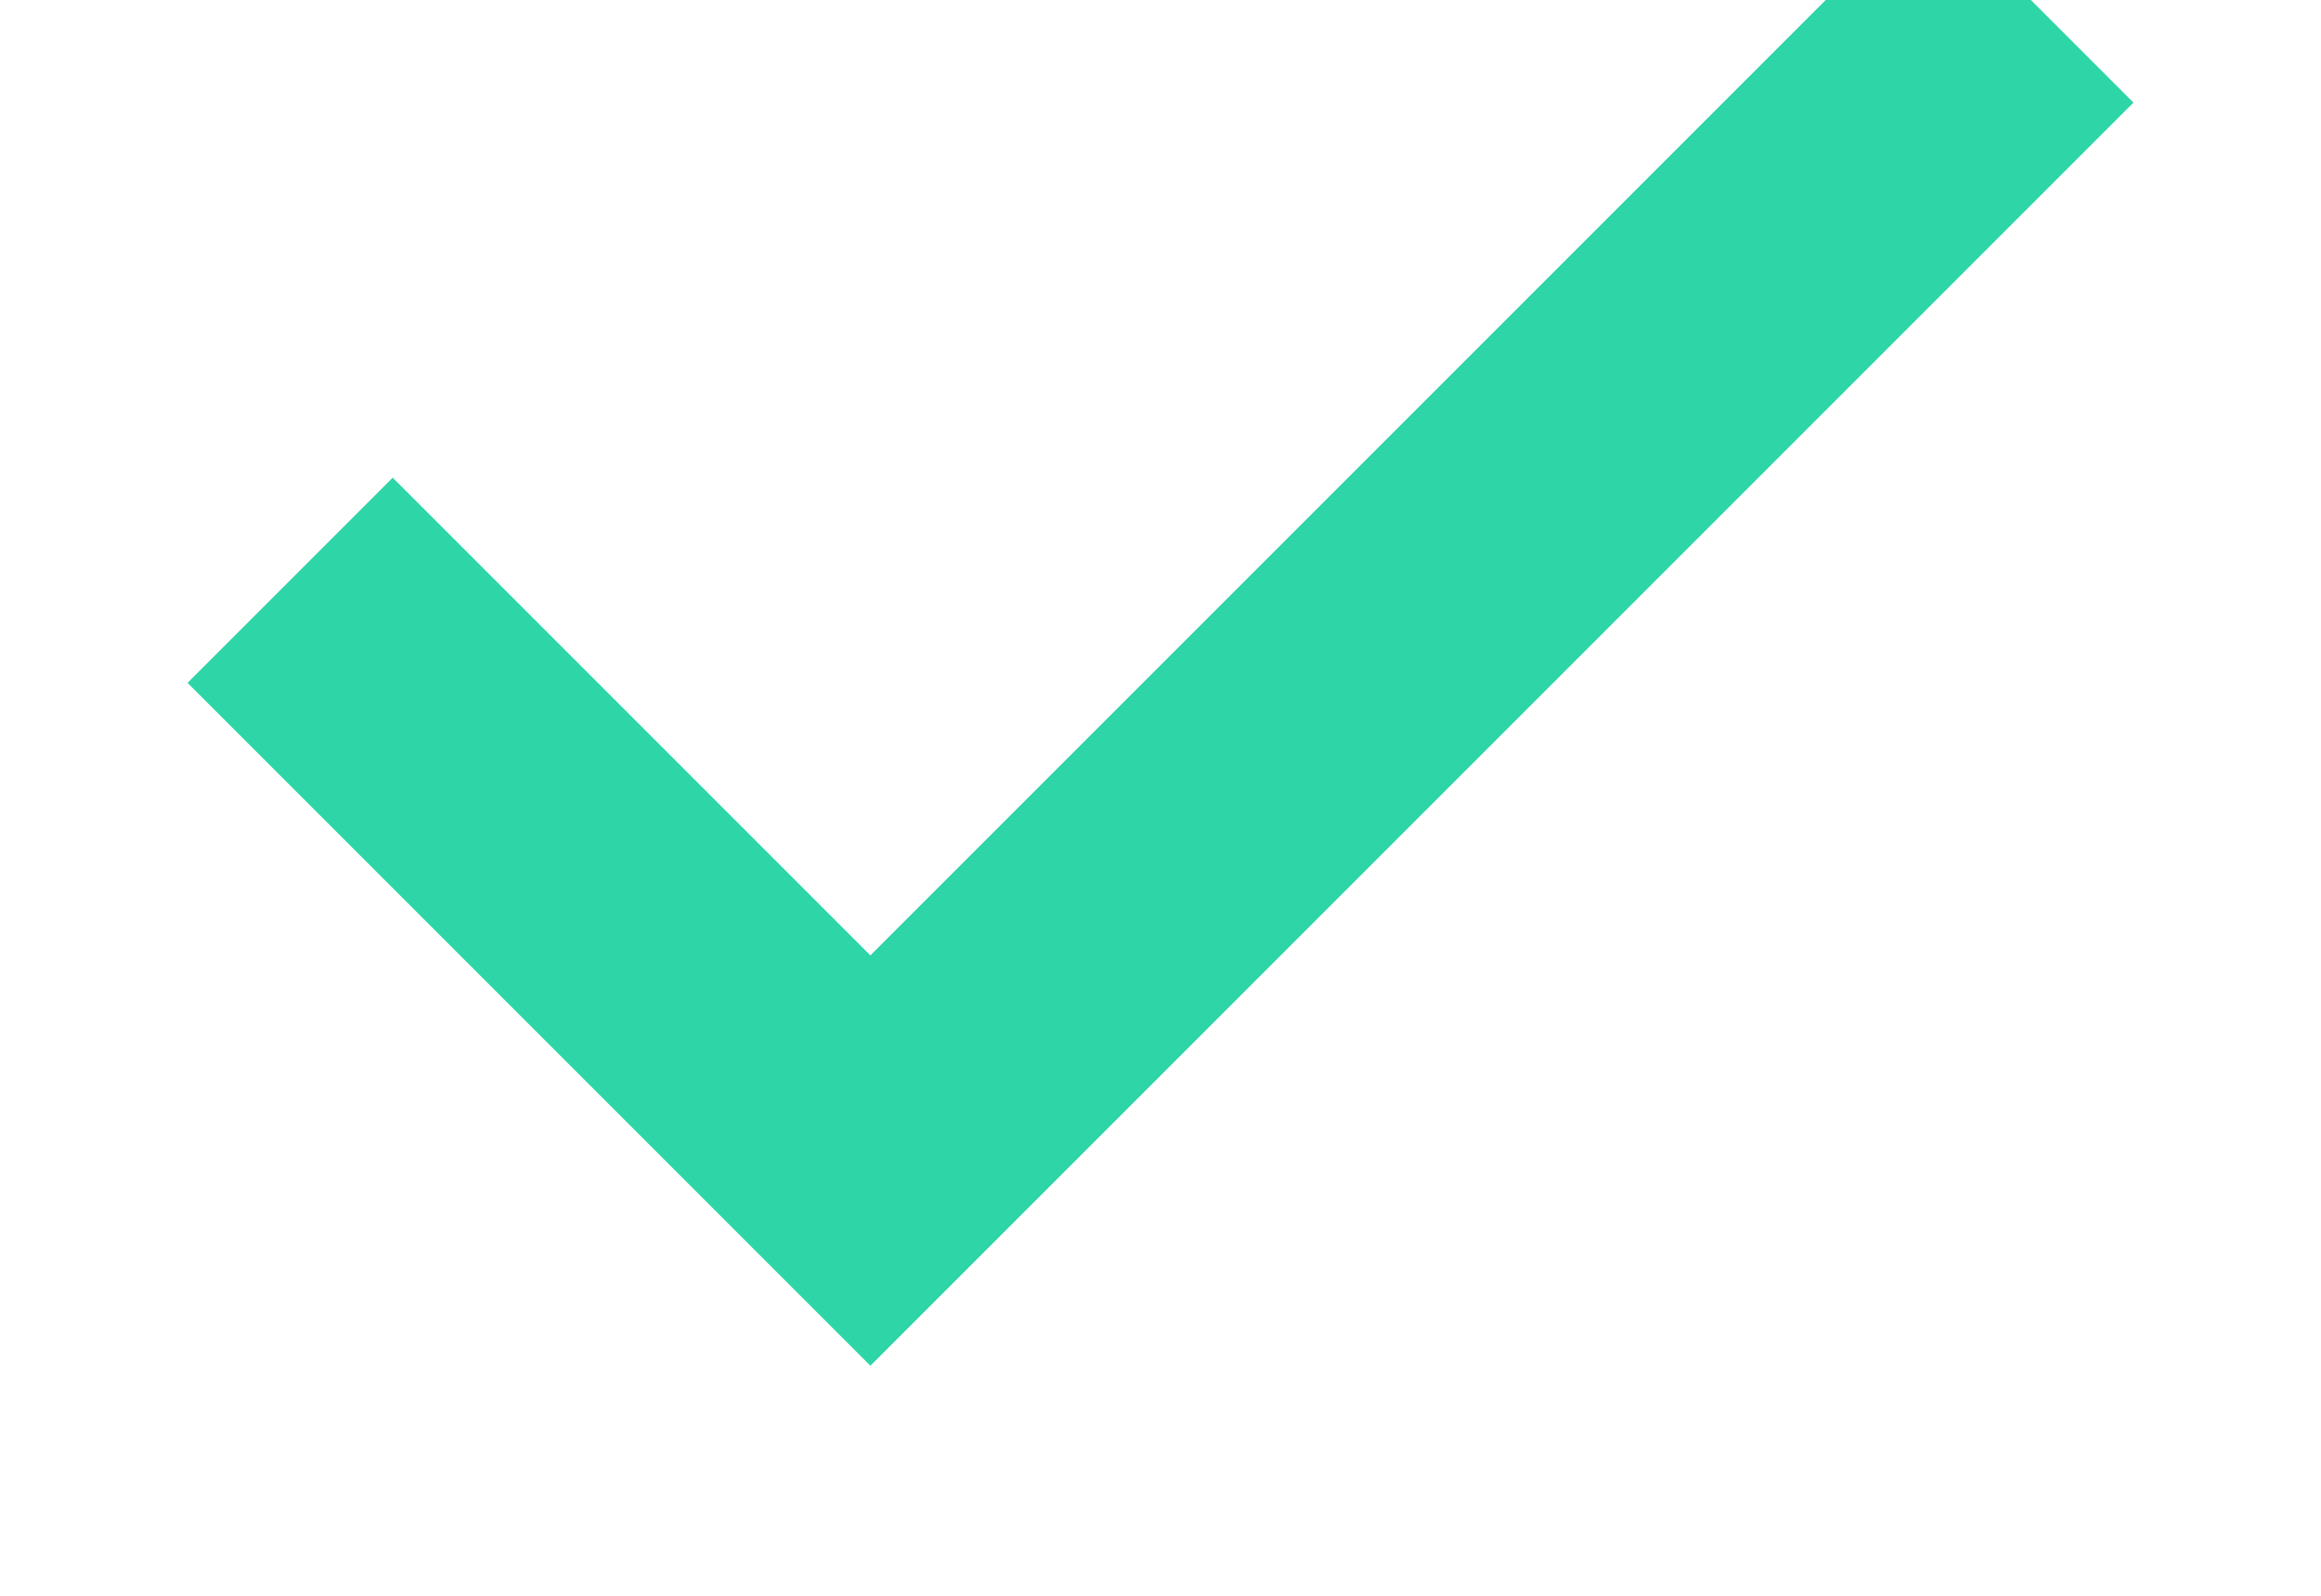
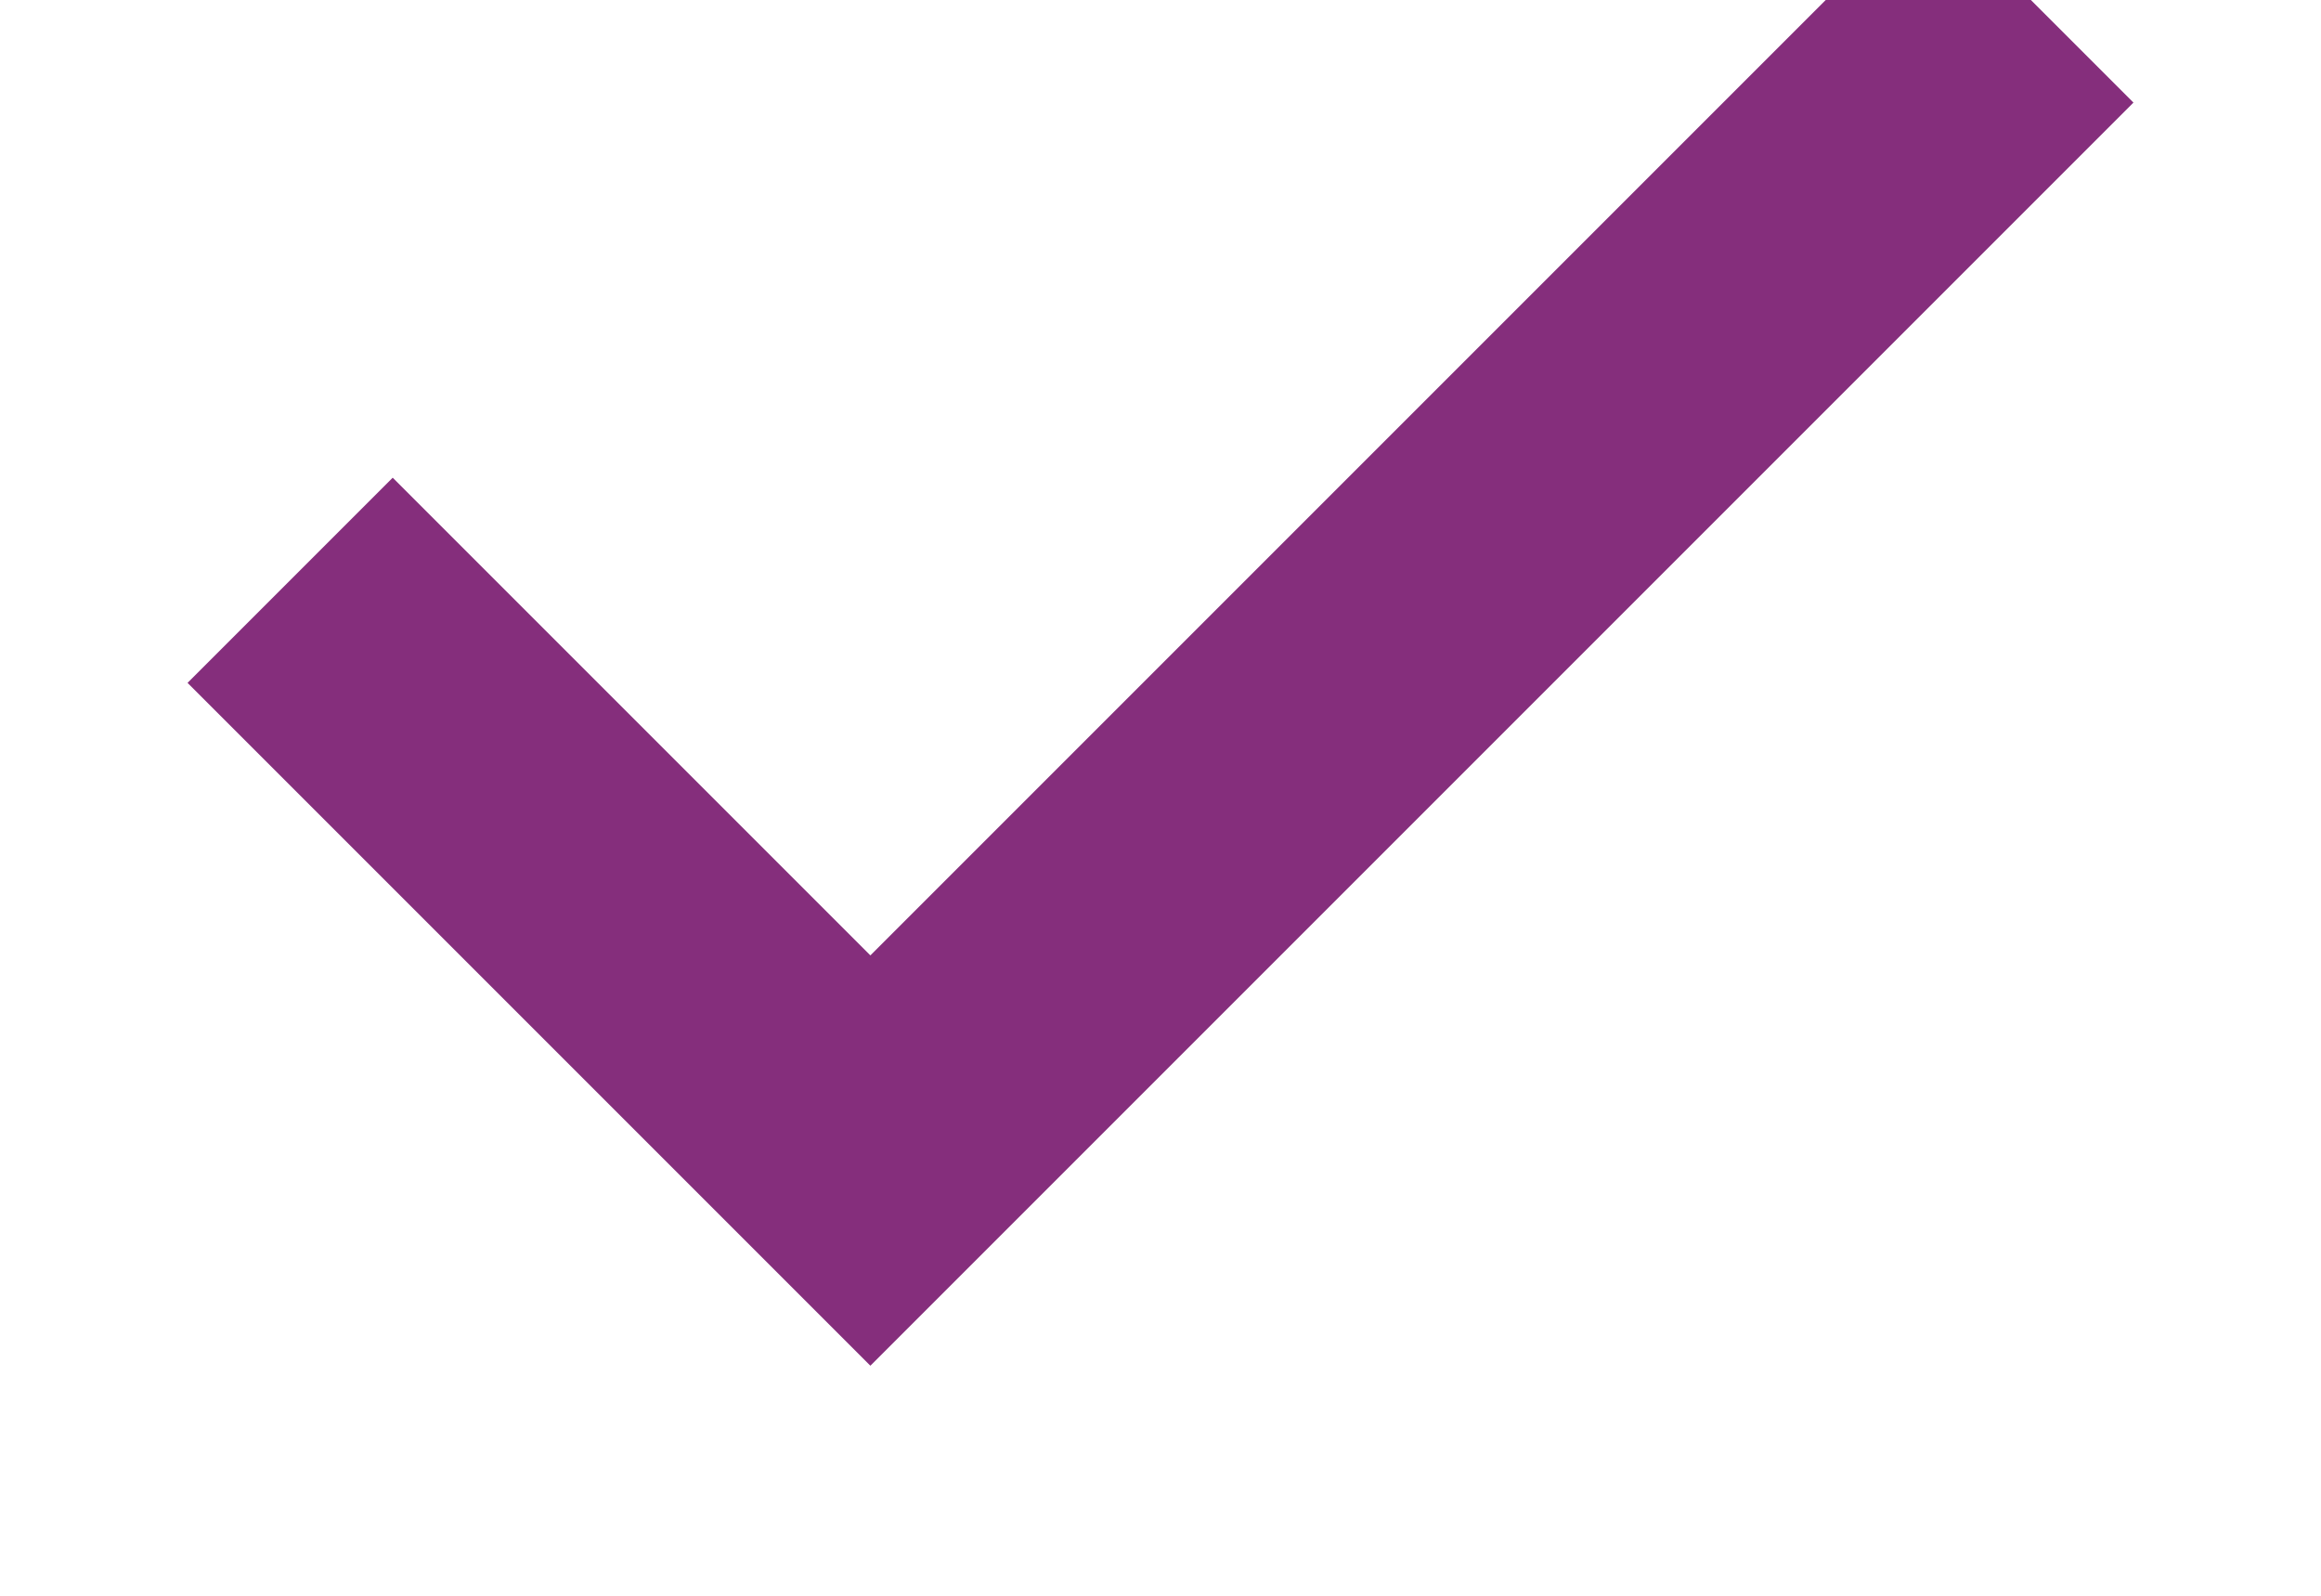
<svg xmlns="http://www.w3.org/2000/svg" width="16" height="11" viewBox="0 0 16 11">
  <defs>
    <style>
      .cls-1 {
        fill: none;
-         stroke: #2dd5a7;
+         stroke: #852e7c;;
        stroke-width: 2px;
        fill-rule: evenodd;
      }
    </style>
  </defs>
  <path id="Shape_10_copy_5" data-name="Shape 10 copy 5" class="cls-1" d="M2,4L6,8l8-8" />
</svg>
